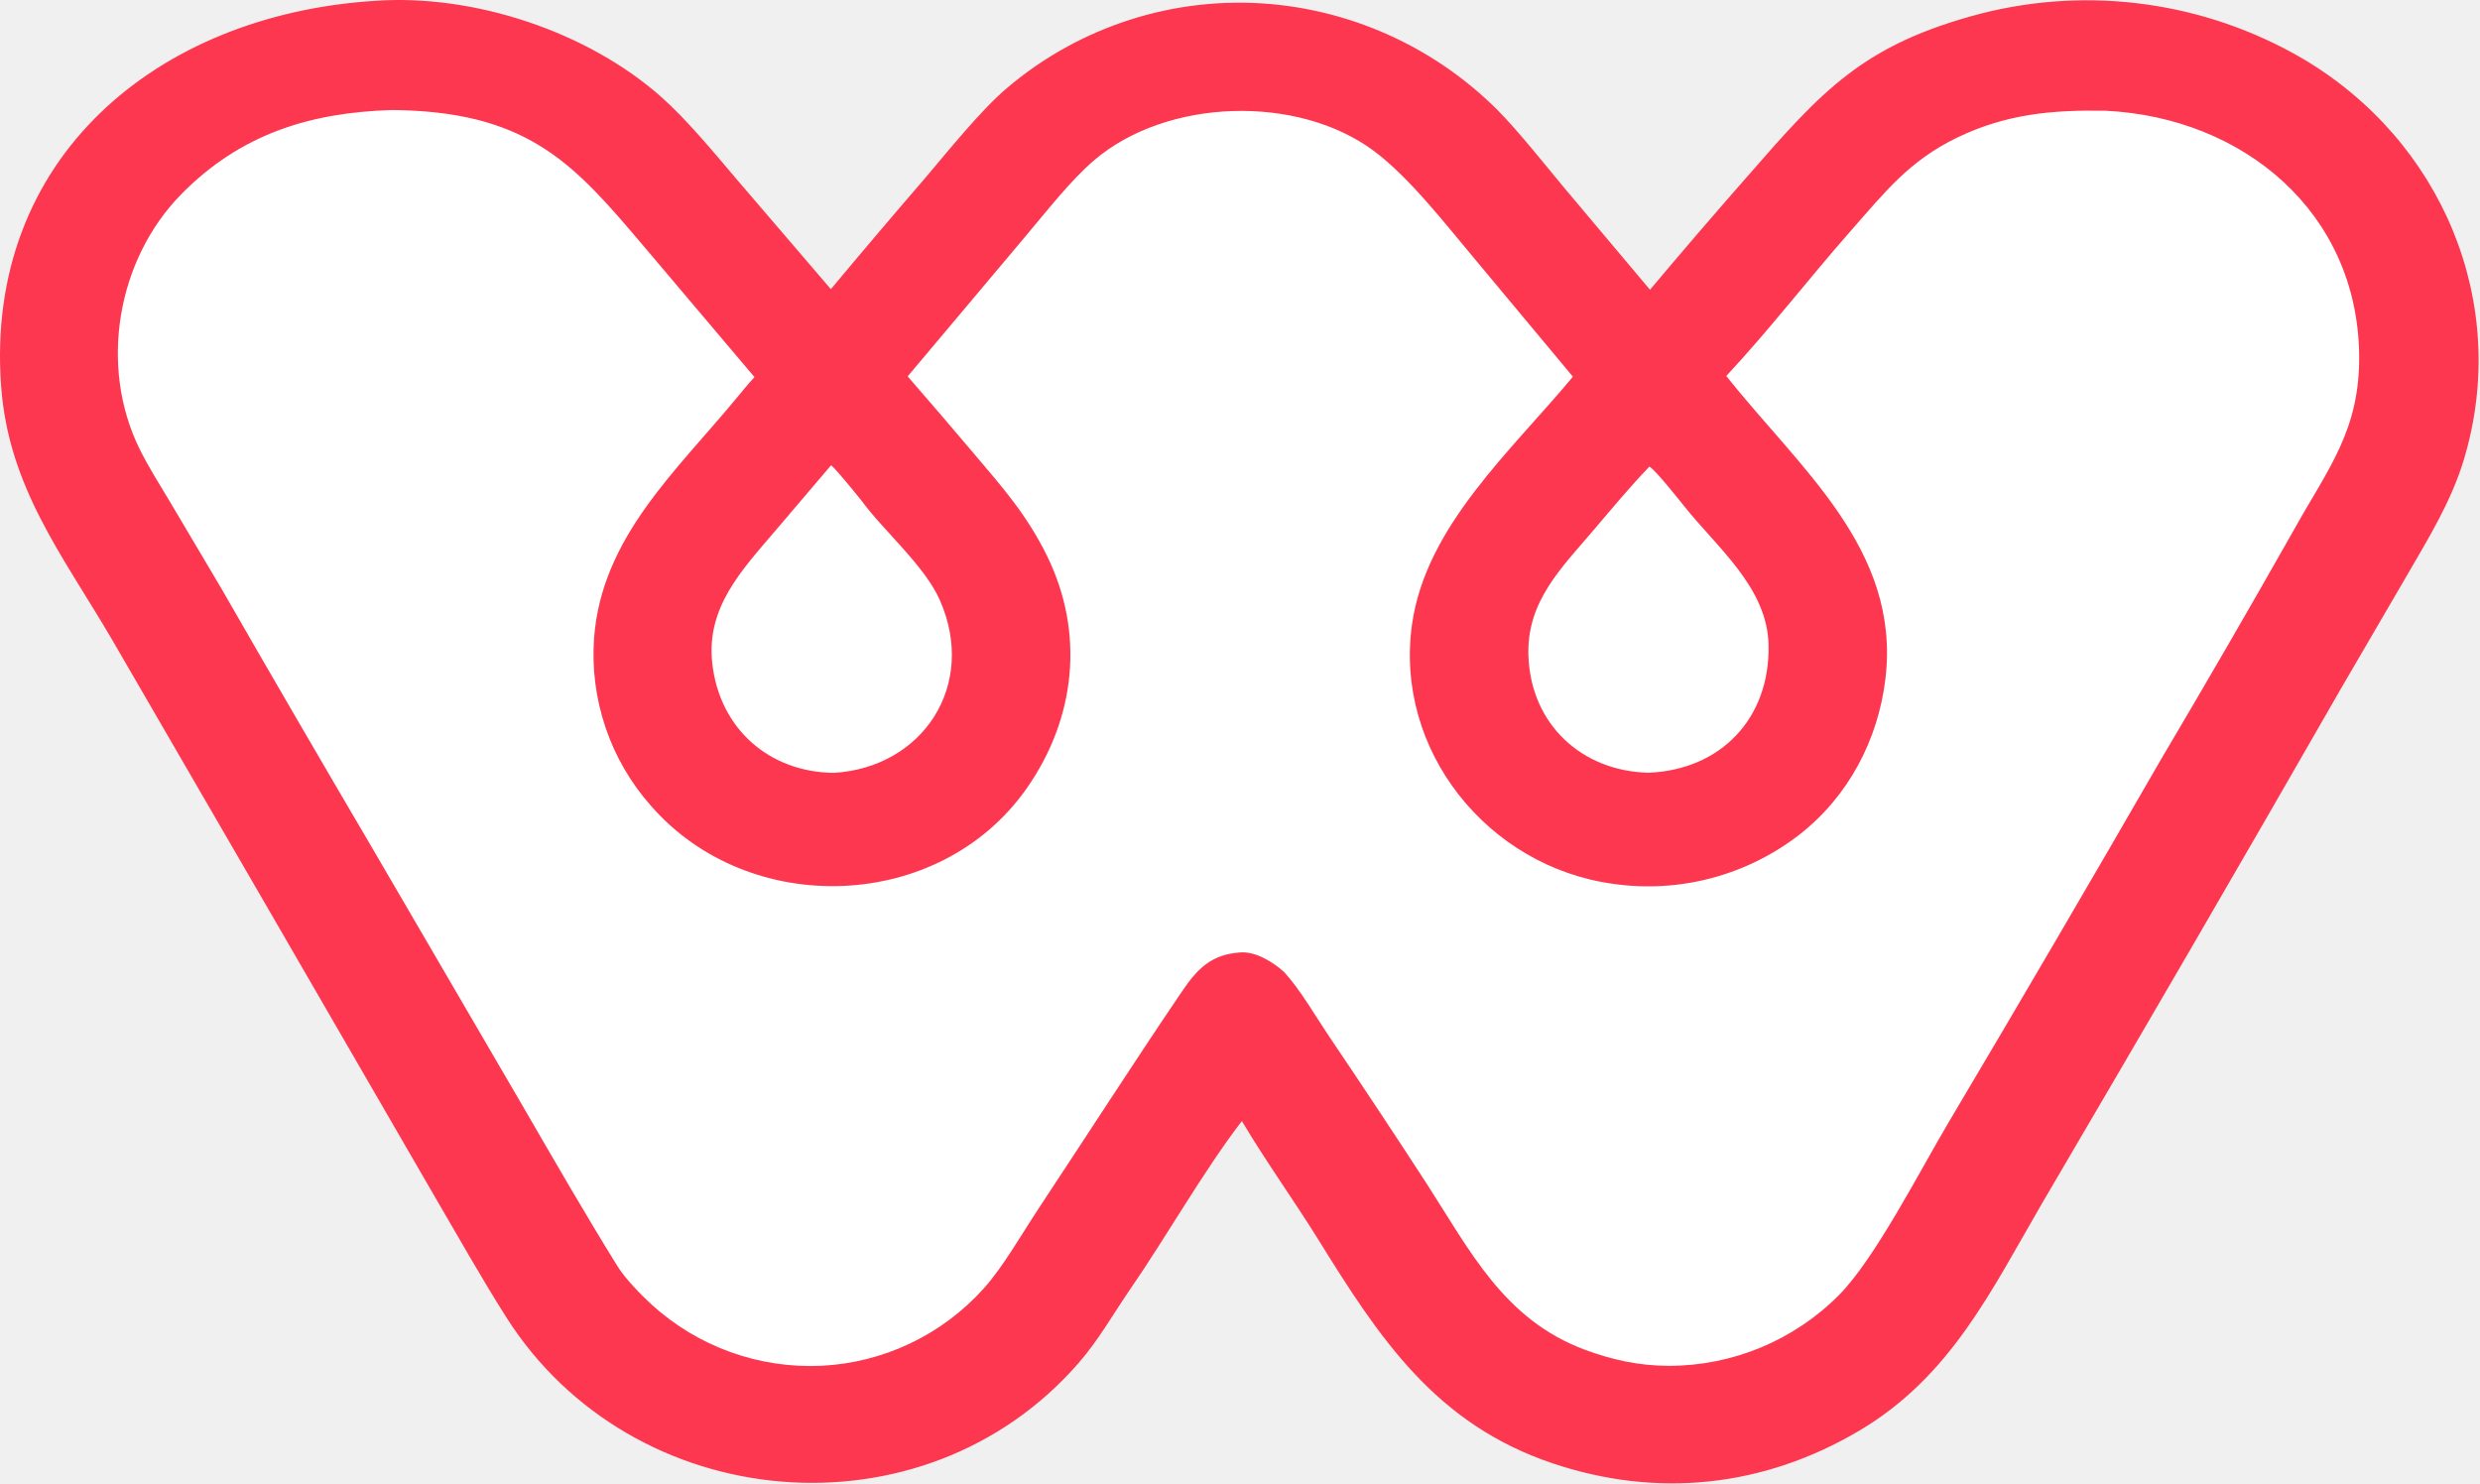
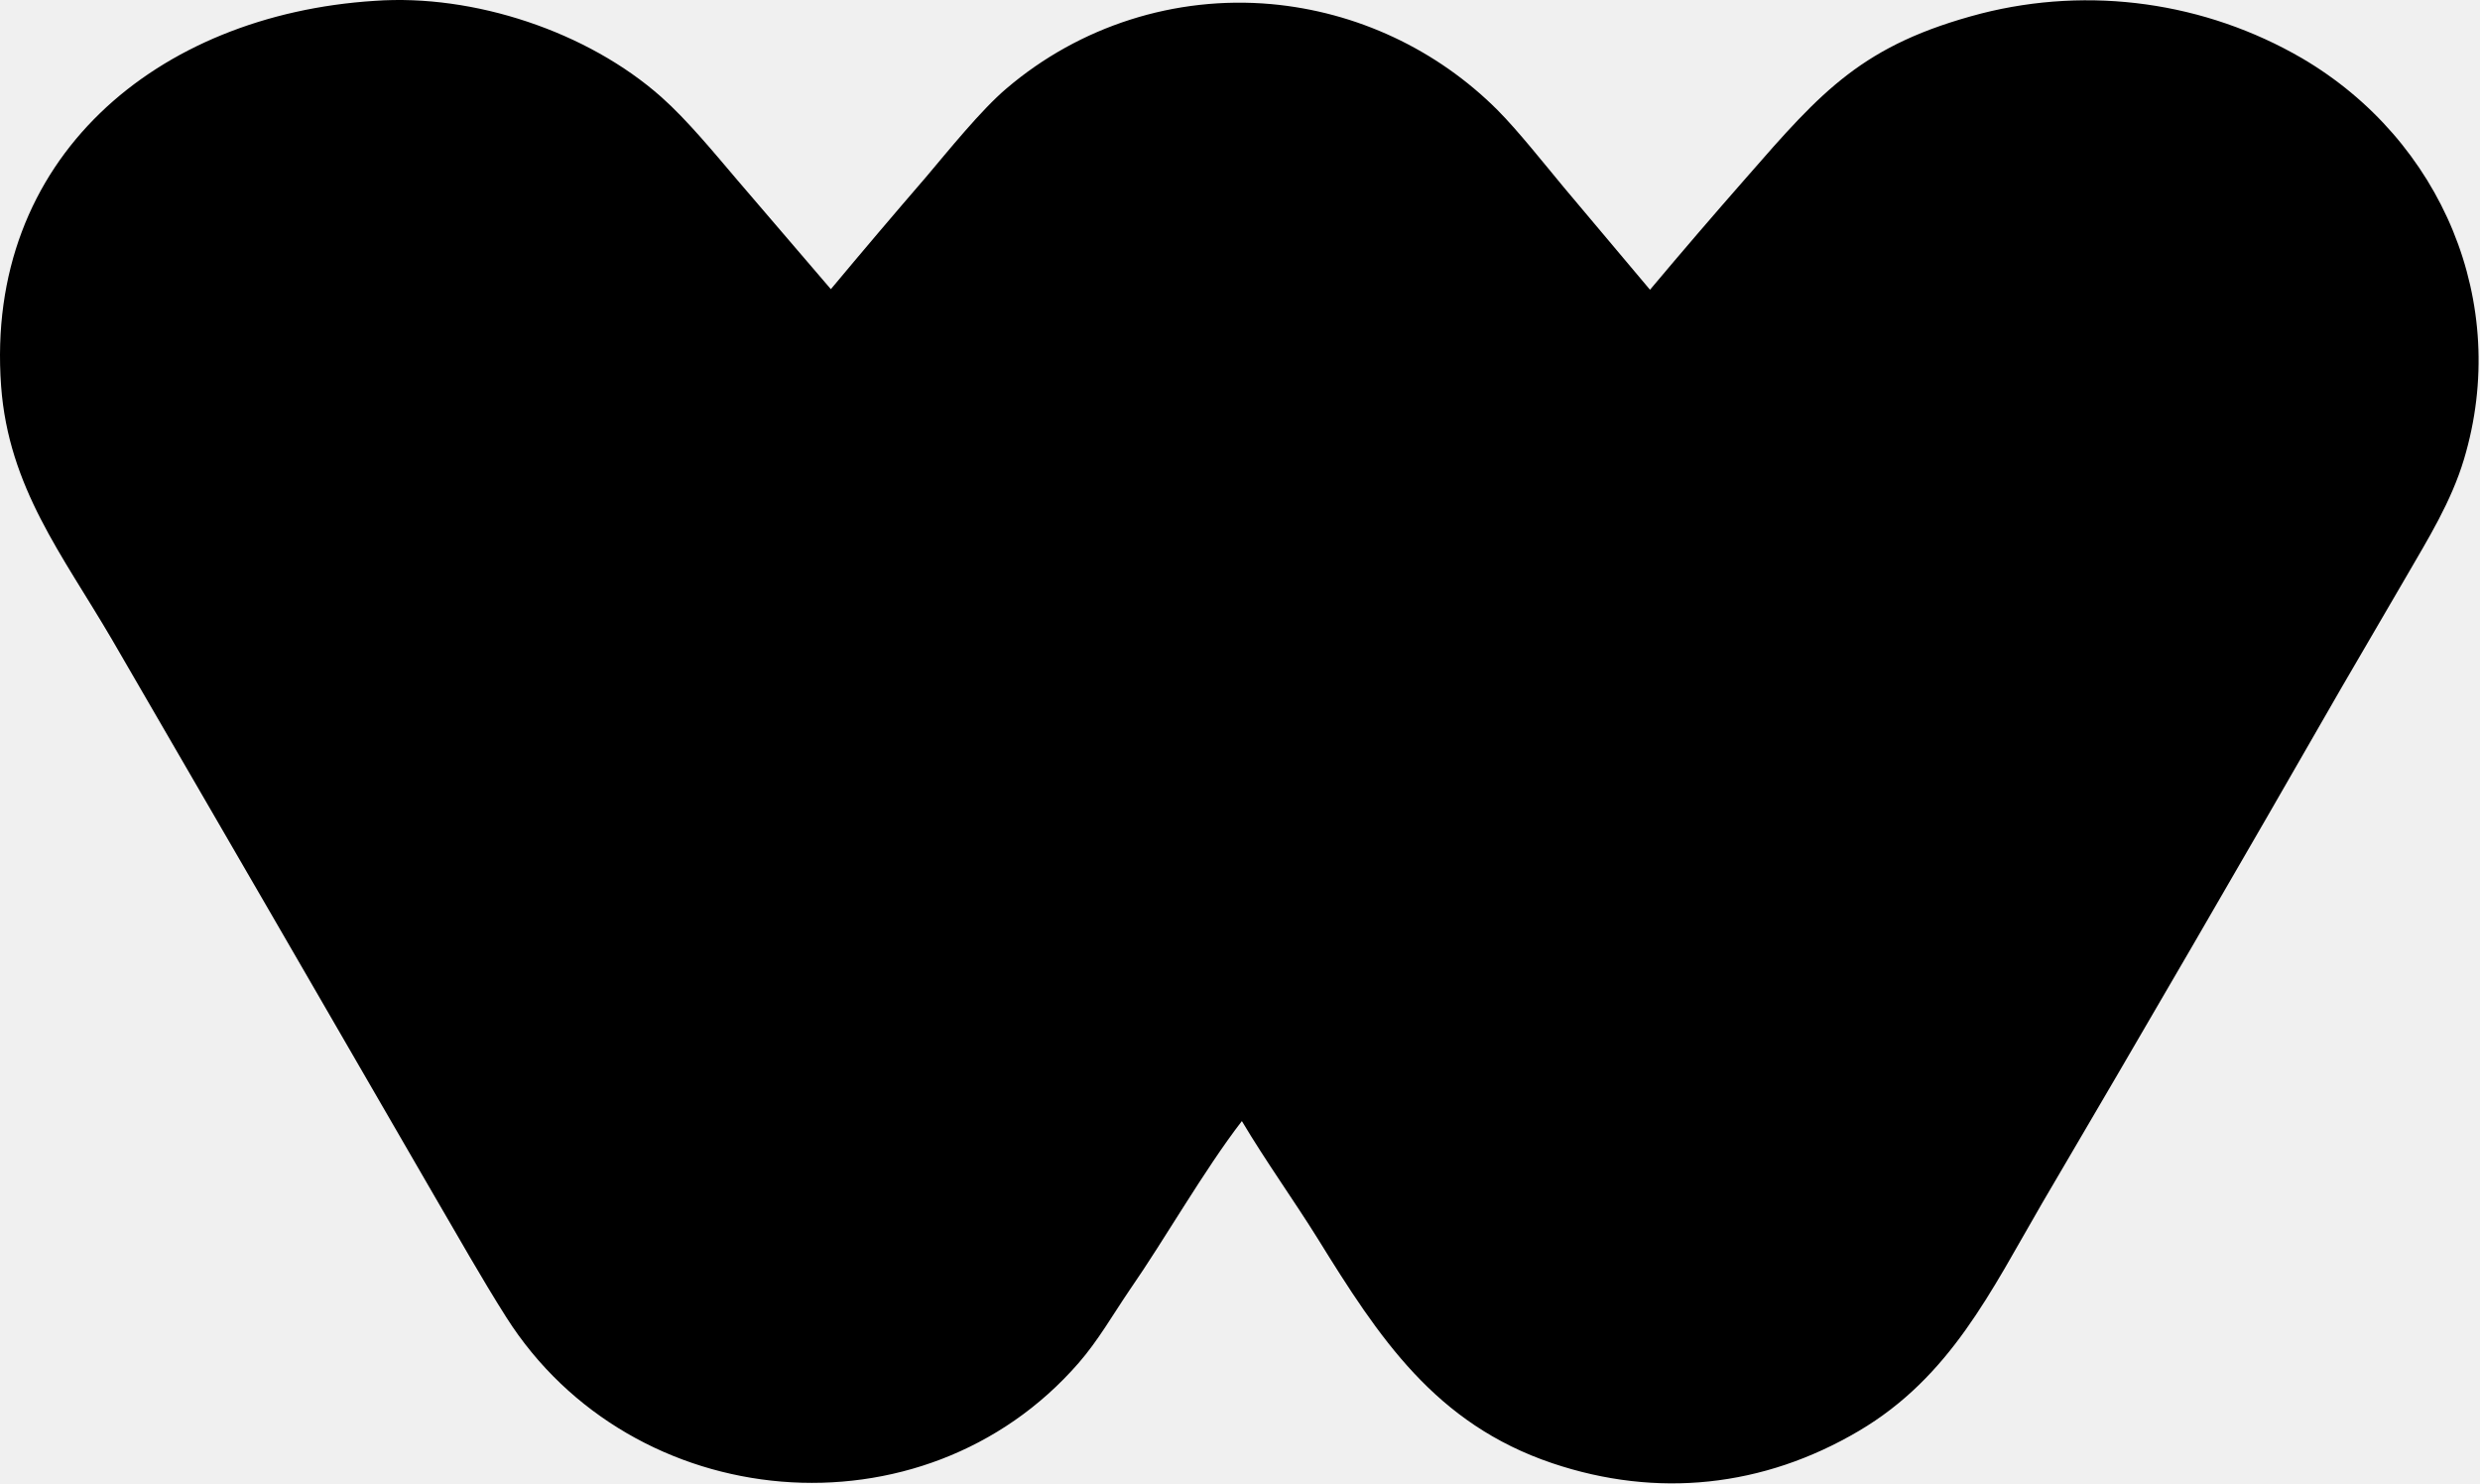
<svg xmlns="http://www.w3.org/2000/svg" width="759" height="454" viewBox="0 0 759 454" fill="none">
-   <path d="M114.683 0.258C144.973 -1.904 179.822 9.646 202.426 29.72C210.342 36.75 218.679 46.91 225.634 55.08L254.284 88.502C263.879 76.998 273.572 65.576 283.364 54.237C290.144 46.232 300.283 33.63 308.051 27.058C330.475 7.948 359.638 -1.352 388.987 1.247C415.188 3.611 439.729 15.096 458.331 33.701C464.486 39.872 472.773 50.32 478.603 57.329L504.981 88.678C514.673 77.134 524.497 65.698 534.444 54.372C557.693 27.722 570.052 13.62 606.323 4.141C639.588 -4.328 674.847 0.585 704.531 17.827C747.227 42.88 768.472 92.63 754.094 140.573C750.209 153.519 743.135 164.888 736.425 176.487L716.674 210.358C686.41 263.118 655.867 315.712 625.048 368.148C609.31 395.185 596.985 421.391 568.829 437.984C539.685 455.161 507.138 458.634 475.081 447.823C439.233 435.739 422.05 409.405 403.315 379.132C395.825 367.122 387.43 355.47 380.071 343.106C368.371 358.304 356.727 378.935 345.663 394.9C340.529 402.454 336.135 410.216 330.117 417.137C282.55 471.843 193.481 463.934 154.926 403.122C147.301 391.098 140.087 378.238 132.854 365.879L82.279 278.512L34.197 195.595C19.162 169.914 2.608 149.163 0.341 118.176C-4.761 48.428 48.01 4.501 114.683 0.258Z" fill="#FD374F" />
-   <path d="M119.829 33.675C123.448 33.699 127.065 33.859 130.672 34.156C166.351 37.218 179.131 54.355 200.367 79.311L230.901 115.413C228.966 117.514 227.039 119.88 225.205 122.096C206.71 144.442 184.164 164.59 181.823 195.182C180.451 213.95 186.708 232.477 199.177 246.569C229.301 281.189 287.499 279.195 314.114 241.426C329.219 219.989 332.066 193.773 320.416 170.084C314.298 157.642 306.917 149.248 298.033 138.796C291.343 130.879 284.595 123.011 277.789 115.193L313.906 72.252C320.202 64.81 327.608 55.247 334.843 49.062C357.091 30.039 397.234 28.8 420.621 46.305C431.403 54.374 442.573 68.818 451.459 79.401L481.383 115.286C462.713 137.824 436.428 160.885 432.159 191.027C426.677 229.71 455.389 265.318 493.782 270.515C514 273.398 534.518 267.976 550.669 255.474C565.685 243.783 574.831 226.412 577.047 207.623C581.708 168.065 550.61 143.249 528.333 115.066C541.522 100.928 553.562 85.256 566.348 70.748C576.895 58.784 584.263 49.223 599.014 42.103C614.01 34.865 628.054 33.61 644.402 33.892C686.592 35.943 721.428 64.946 722.013 108.511C722.318 131.621 712.641 143.18 702.148 161.994C688.743 185.67 675.112 209.217 661.25 232.631C639.824 269.788 618.161 306.806 596.263 343.681C587.711 358.108 573.716 385.454 562.738 396.437C548.935 410.289 530.171 418.06 510.611 418.021C501.68 417.991 493.418 416.213 485.048 413.094C460.247 403.854 449.946 382.845 436.423 361.949C426.707 346.987 416.853 332.118 406.867 317.337C402.608 311.03 397.902 302.797 392.99 297.483C389.596 294.413 384.247 291.131 379.58 291.495C370.606 292.109 366.369 296.608 361.686 303.52C346.7 325.624 332.288 348.072 317.559 370.339C312.569 377.889 306.954 387.811 300.993 394.423C288.268 408.56 270.433 417.048 251.434 418.001C232.28 418.91 213.552 412.156 199.384 399.232C196.087 396.191 191.335 391.328 188.973 387.517C179.081 371.552 169.558 355.048 160.148 338.798L113.409 258.657C98.033 232.51 82.787 206.285 67.674 179.985L52.089 153.695C48.913 148.373 45.414 142.889 42.694 137.359C30.266 112.089 35.755 79.483 55.493 59.425C73.547 41.078 94.738 34.463 119.829 33.675Z" fill="white" />
-   <path d="M504.789 142.809C506.558 143.749 513.548 152.555 515.35 154.805C525.484 167.581 540.879 179.764 541.267 197.36C541.758 219.745 526.747 235.619 504.48 236.504C483.987 235.978 468.568 221.649 467.772 200.834C467.128 183.969 478.038 173.674 488.128 161.757C493.487 155.428 499.008 148.838 504.789 142.809Z" fill="white" />
-   <path d="M254.354 142.391C256.155 143.906 261.745 150.841 263.505 153.025C270.358 162.416 282.966 173.118 287.62 183.63C299.18 209.744 282.351 234.932 255.187 236.538C235.479 236.337 220.219 223.09 217.984 202.99C216.095 186.001 226.871 174.648 237.199 162.539L254.354 142.391Z" fill="white" />
+   <path d="M114.683 0.258C144.973 -1.904 179.822 9.646 202.426 29.72C210.342 36.75 218.679 46.91 225.634 55.08L254.284 88.502C263.879 76.998 273.572 65.576 283.364 54.237C290.144 46.232 300.283 33.63 308.051 27.058C330.475 7.948 359.638 -1.352 388.987 1.247C415.188 3.611 439.729 15.096 458.331 33.701C464.486 39.872 472.773 50.32 478.603 57.329L504.981 88.678C514.673 77.134 524.497 65.698 534.444 54.372C557.693 27.722 570.052 13.62 606.323 4.141C639.588 -4.328 674.847 0.585 704.531 17.827C747.227 42.88 768.472 92.63 754.094 140.573C750.209 153.519 743.135 164.888 736.425 176.487L716.674 210.358C686.41 263.118 655.867 315.712 625.048 368.148C609.31 395.185 596.985 421.391 568.829 437.984C539.685 455.161 507.138 458.634 475.081 447.823C439.233 435.739 422.05 409.405 403.315 379.132C395.825 367.122 387.43 355.47 380.071 343.106C368.371 358.304 356.727 378.935 345.663 394.9C340.529 402.454 336.135 410.216 330.117 417.137C282.55 471.843 193.481 463.934 154.926 403.122C147.301 391.098 140.087 378.238 132.854 365.879L82.279 278.512L34.197 195.595C19.162 169.914 2.608 149.163 0.341 118.176C-4.761 48.428 48.01 4.501 114.683 0.258Z" fill="#000000" />
</svg>
